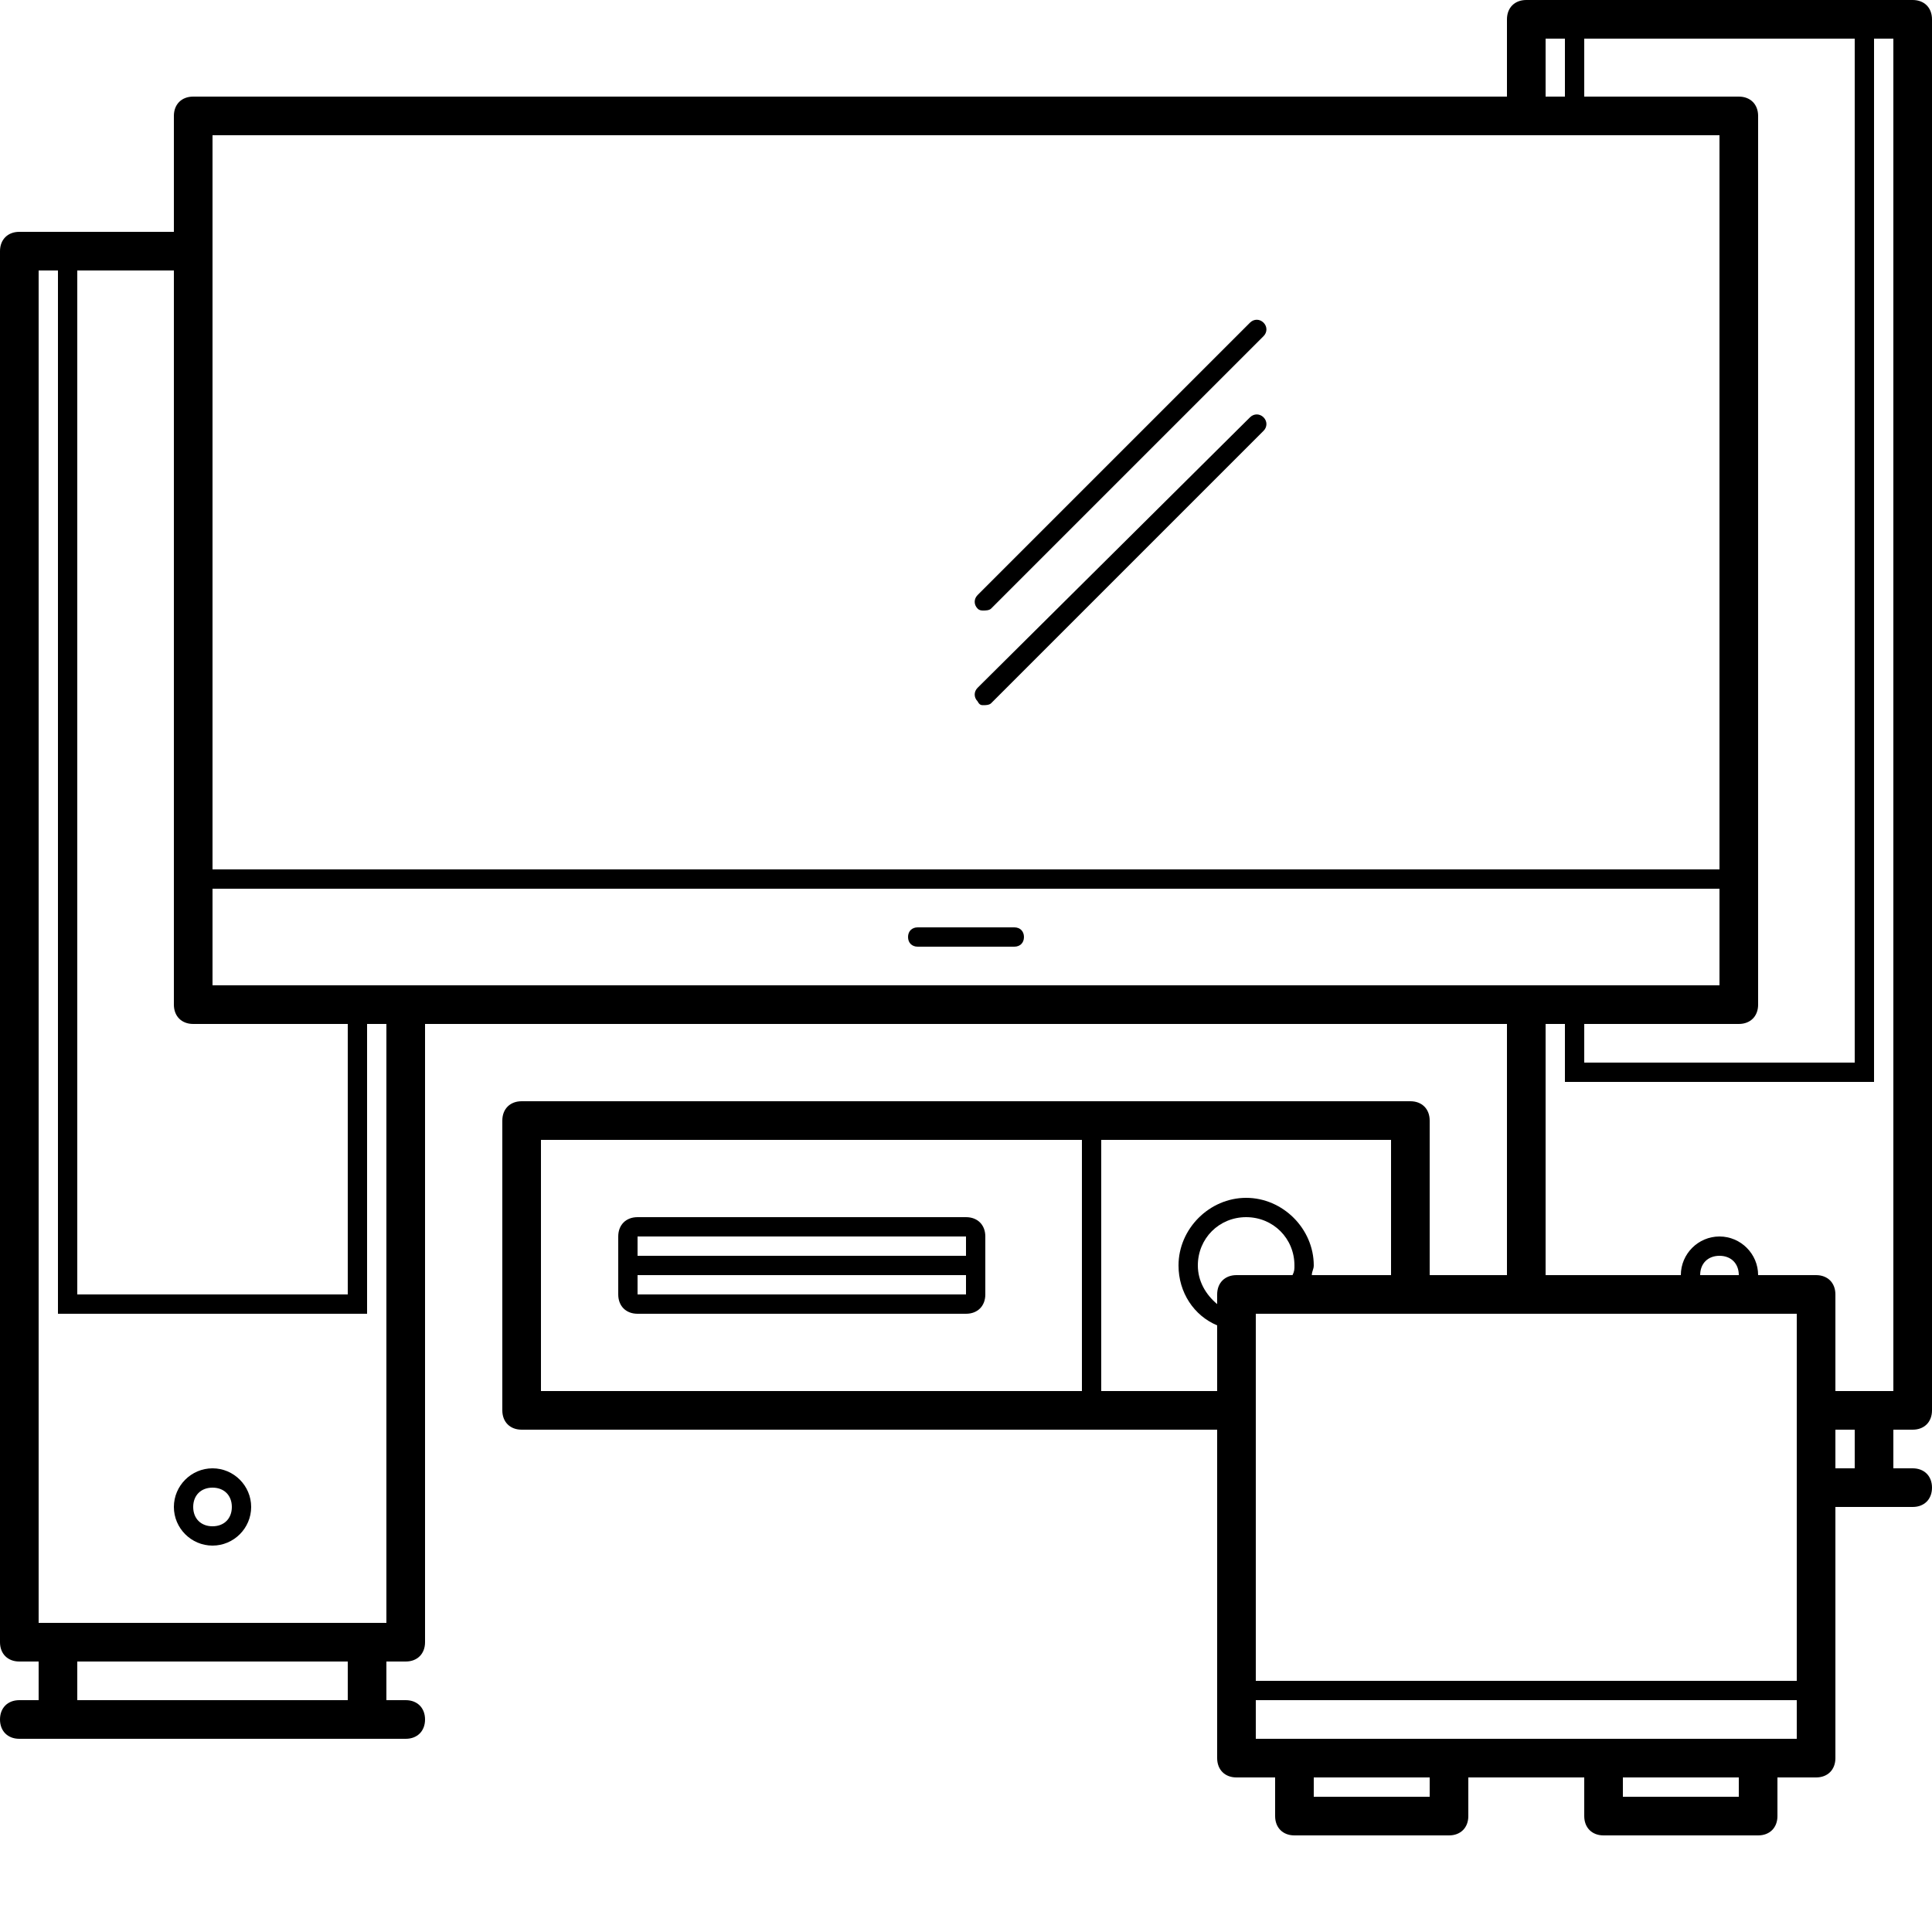
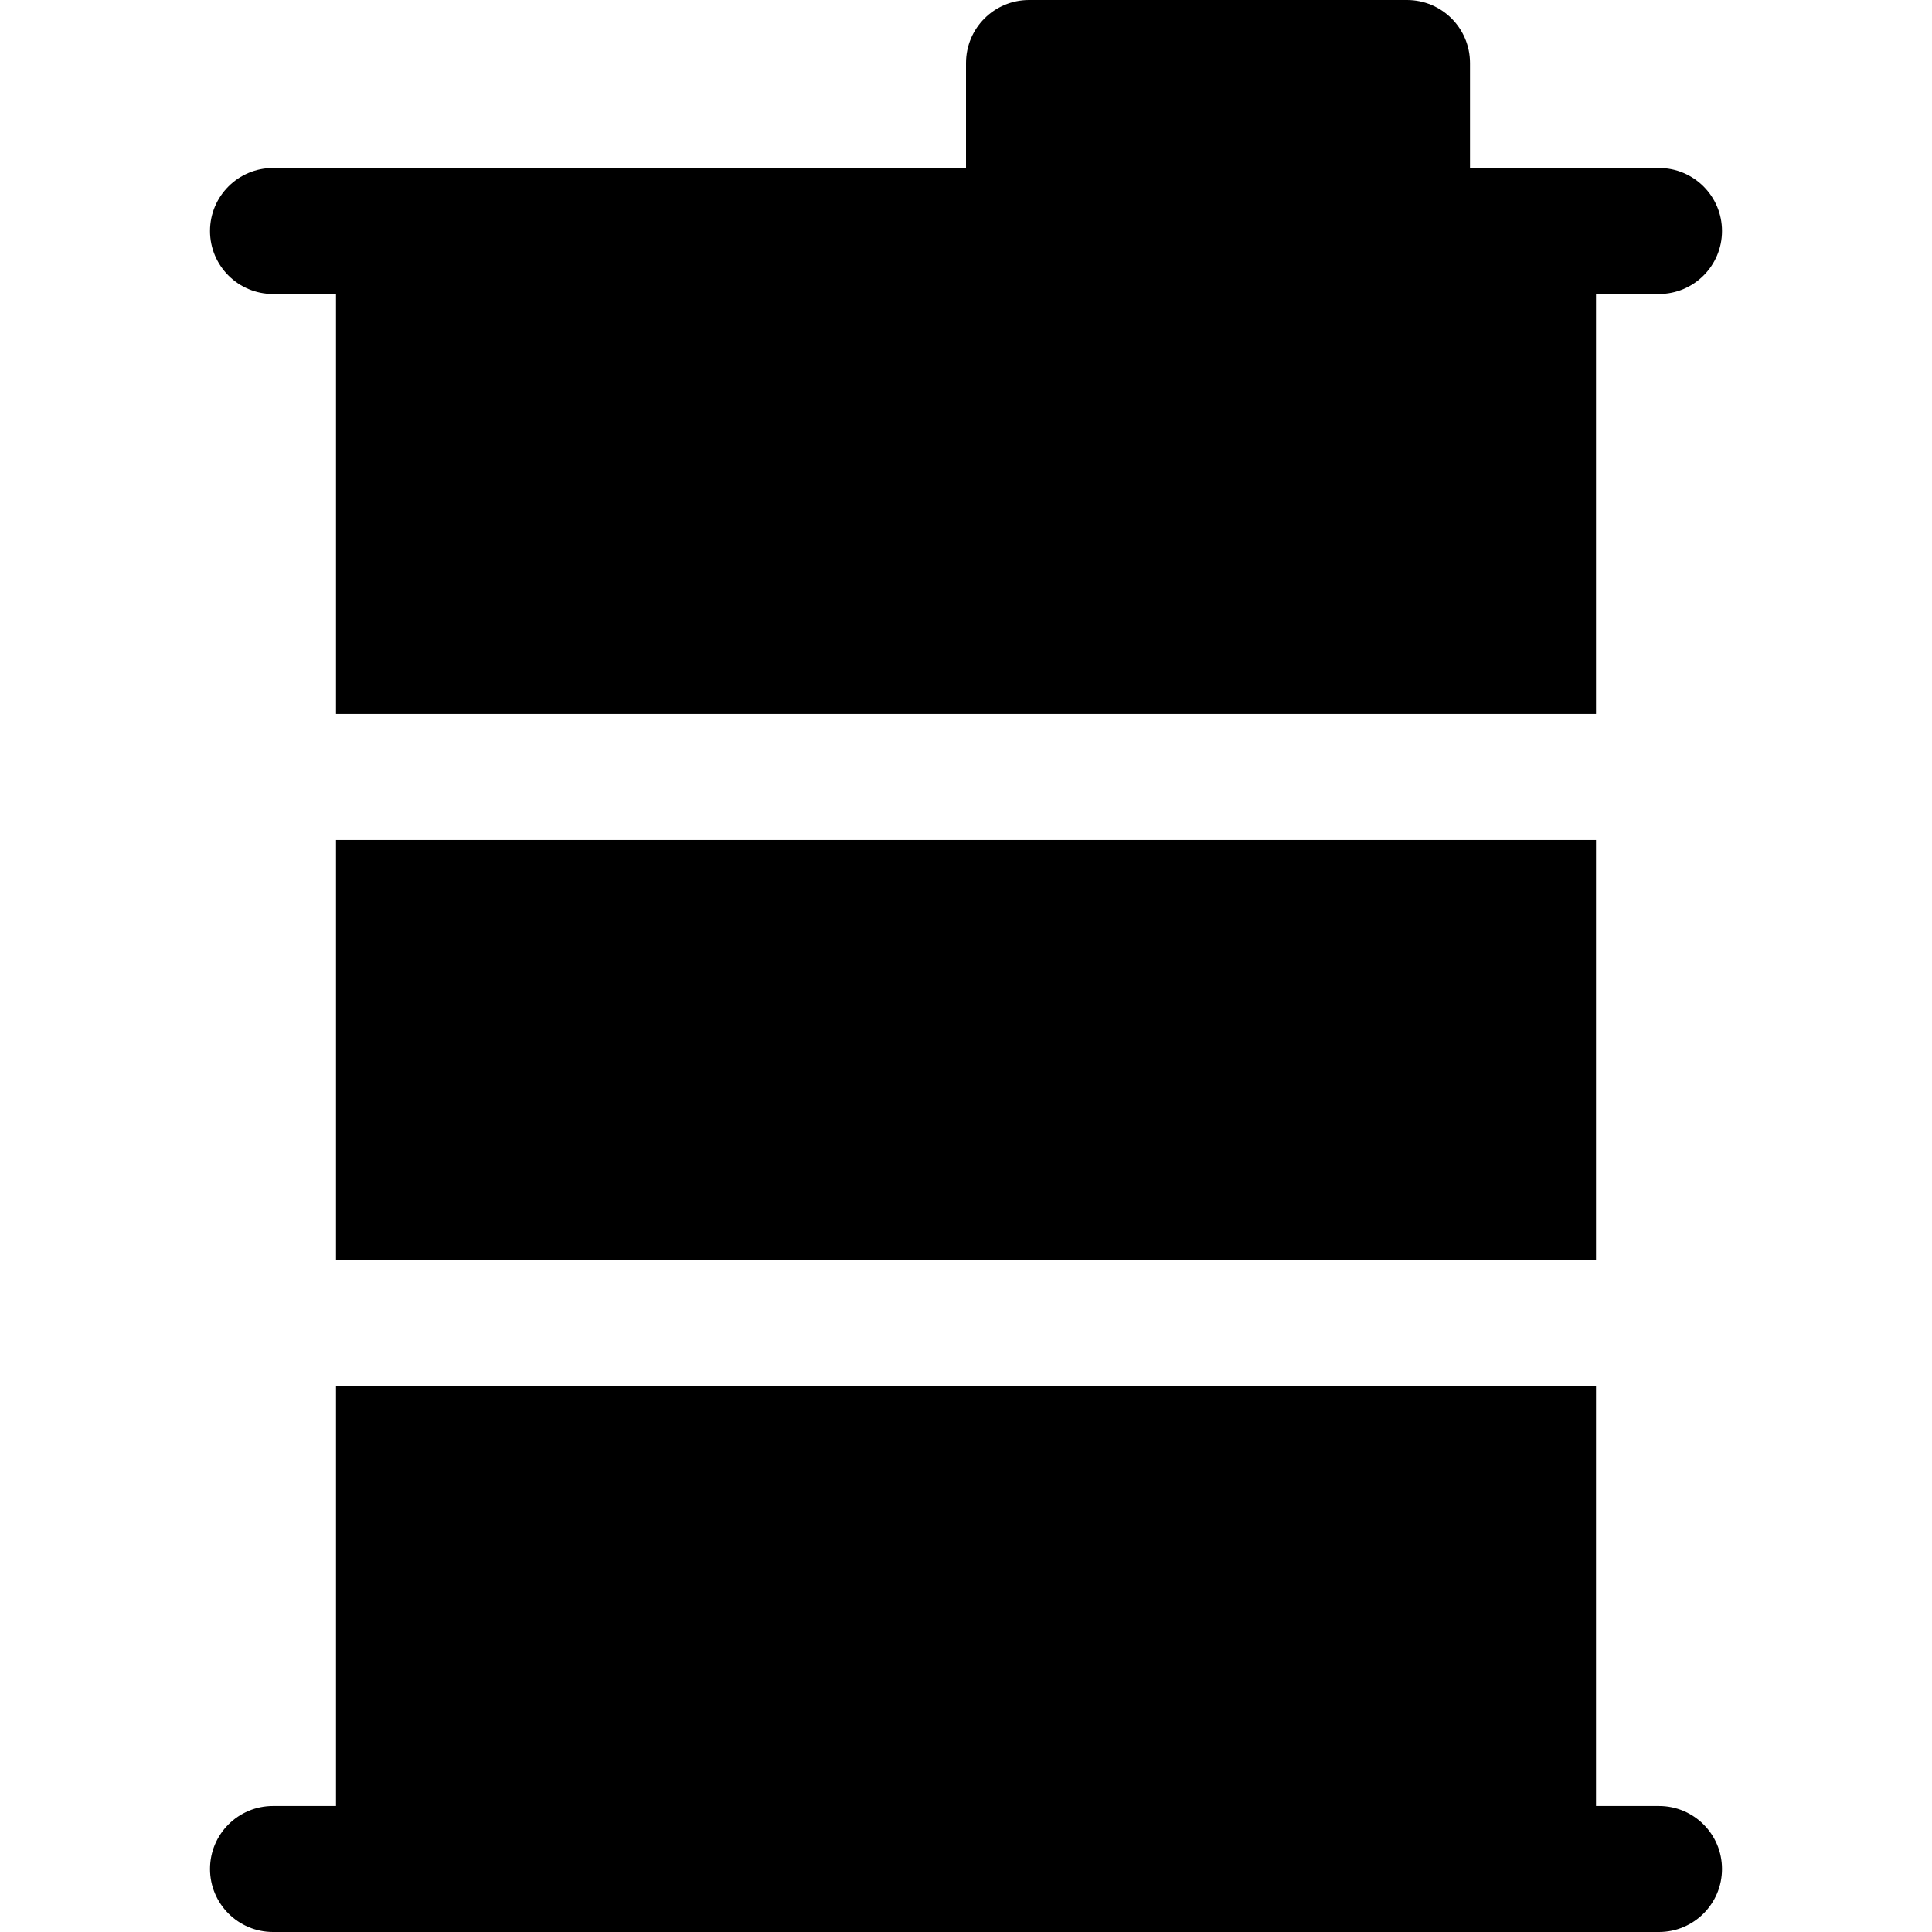
- <svg xmlns="http://www.w3.org/2000/svg" viewBox="0 0 100 100">
-   <path d="M99 0H79c-.6 0-1 .4-1 1v4H10c-.6 0-1 .4-1 1v6H1c-.6 0-1 .4-1 1v72c0 .6.4 1 1 1h1v2H1c-.6 0-1 .4-1 1s.4 1 1 1h20c.6 0 1-.4 1-1s-.4-1-1-1h-1v-2h1c.6 0 1-.4 1-1V53h56v13h-4v-8c0-.6-.4-1-1-1H27c-.6 0-1 .4-1 1v15c0 .6.4 1 1 1h36v17c0 .6.4 1 1 1h2v2c0 .6.4 1 1 1h8c.6 0 1-.4 1-1v-2h6v2c0 .6.4 1 1 1h8c.6 0 1-.4 1-1v-2h2c.6 0 1-.4 1-1V78h4c.6 0 1-.4 1-1s-.4-1-1-1h-1v-2h1c.6 0 1-.4 1-1V1c0-.6-.4-1-1-1zm-3 2v53H82v-2h8c.6 0 1-.4 1-1V6c0-.6-.4-1-1-1h-8V2h14zM11 51v-5h78v5H11zM80 2h1v3h-1V2zm9 5v38H11V7h78zM4 14h5v38c0 .6.4 1 1 1h8v14H4V14zm14 74H4v-2h14v2zm2-4H2V14h1v54h16V53h1v31zm68-18c0-.6.4-1 1-1s1 .4 1 1h-2zm5 2v19H65V68h28zm-26.1-2H64c-.6 0-1 .4-1 1v.5c-.6-.5-1-1.2-1-2 0-1.4 1.1-2.5 2.5-2.5s2.5 1.1 2.5 2.5c0 .2 0 .3-.1.5zM28 72V59h28v13H28zm29 0V59h15v7h-4.1c0-.2.1-.3.1-.5 0-1.9-1.6-3.5-3.5-3.5S61 63.6 61 65.5c0 1.4.8 2.6 2 3.1V72h-6zm17 21h-6v-1h6v1zm16 0h-6v-1h6v1zm1-3H65v-2h28v2h-2zm5-14h-1v-2h1v2zm2-4h-3v-5c0-.6-.4-1-1-1h-3c0-1.1-.9-2-2-2s-2 .9-2 2h-7V53h1v3h16V2h1v70z" />
-   <path d="M11 76c-1.1 0-2 .9-2 2s.9 2 2 2 2-.9 2-2-.9-2-2-2zm0 3c-.6 0-1-.4-1-1s.4-1 1-1 1 .4 1 1-.4 1-1 1zm39-16H33c-.6 0-1 .4-1 1v3c0 .6.4 1 1 1h17c.6 0 1-.4 1-1v-3c0-.6-.4-1-1-1zm0 4H33v-1h17v1zm-17-2v-1h17v1H33zm19.5-17h-5c-.3 0-.5.2-.5.5s.2.5.5.5h5c.3 0 .5-.2.5-.5s-.2-.5-.5-.5zm-1.6-16.4c.1 0 .3 0 .4-.1l14.1-14.1c.2-.2.2-.5 0-.7s-.5-.2-.7 0L50.6 30.8c-.2.2-.2.5 0 .7.1.1.2.1.3.1zm0 4.9c.1 0 .3 0 .4-.1l14.1-14.1c.2-.2.2-.5 0-.7s-.5-.2-.7 0l-14.1 14c-.2.2-.2.5 0 .7.1.2.2.2.3.2z" />
+ <svg xmlns="http://www.w3.org/2000/svg" version="1.1" id="Layer_1" x="0px" y="0px" viewBox="0 0 512 512" style="enable-background:new 0 0 512 512;" xml:space="preserve">
+   <g>
+     <g>
+       <path d="M439.652,44.522h-50.087V16.696C389.565,7.473,382.087,0,372.87,0H272.696C263.479,0,256,7.473,256,16.696v27.826H72.348    c-9.217,0-16.696,7.473-16.696,16.696s7.479,16.696,16.696,16.696h16.696v111.304h333.913V77.913h16.696    c9.217,0,16.696-7.473,16.696-16.696S448.869,44.522,439.652,44.522z" />
+     </g>
+   </g>
+   <g>
+     <g>
+       <rect x="89.044" y="222.609" width="333.913" height="111.304" />
+     </g>
+   </g>
+   <g>
+     <g>
+       <path d="M439.652,478.609h-16.696V367.304H89.044v111.304H72.348c-9.217,0-16.696,7.473-16.696,16.696    c0,9.223,7.479,16.696,16.696,16.696h367.304c9.217,0,16.696-7.473,16.696-16.696    C456.348,486.082,448.869,478.609,439.652,478.609z" />
+     </g>
+   </g>
+   <g>
+ </g>
+   <g>
+ </g>
+   <g>
+ </g>
+   <g>
+ </g>
+   <g>
+ </g>
+   <g>
+ </g>
+   <g>
+ </g>
+   <g>
+ </g>
+   <g>
+ </g>
+   <g>
+ </g>
+   <g>
+ </g>
+   <g>
+ </g>
+   <g>
+ </g>
+   <g>
+ </g>
+   <g>
+ </g>
</svg>
